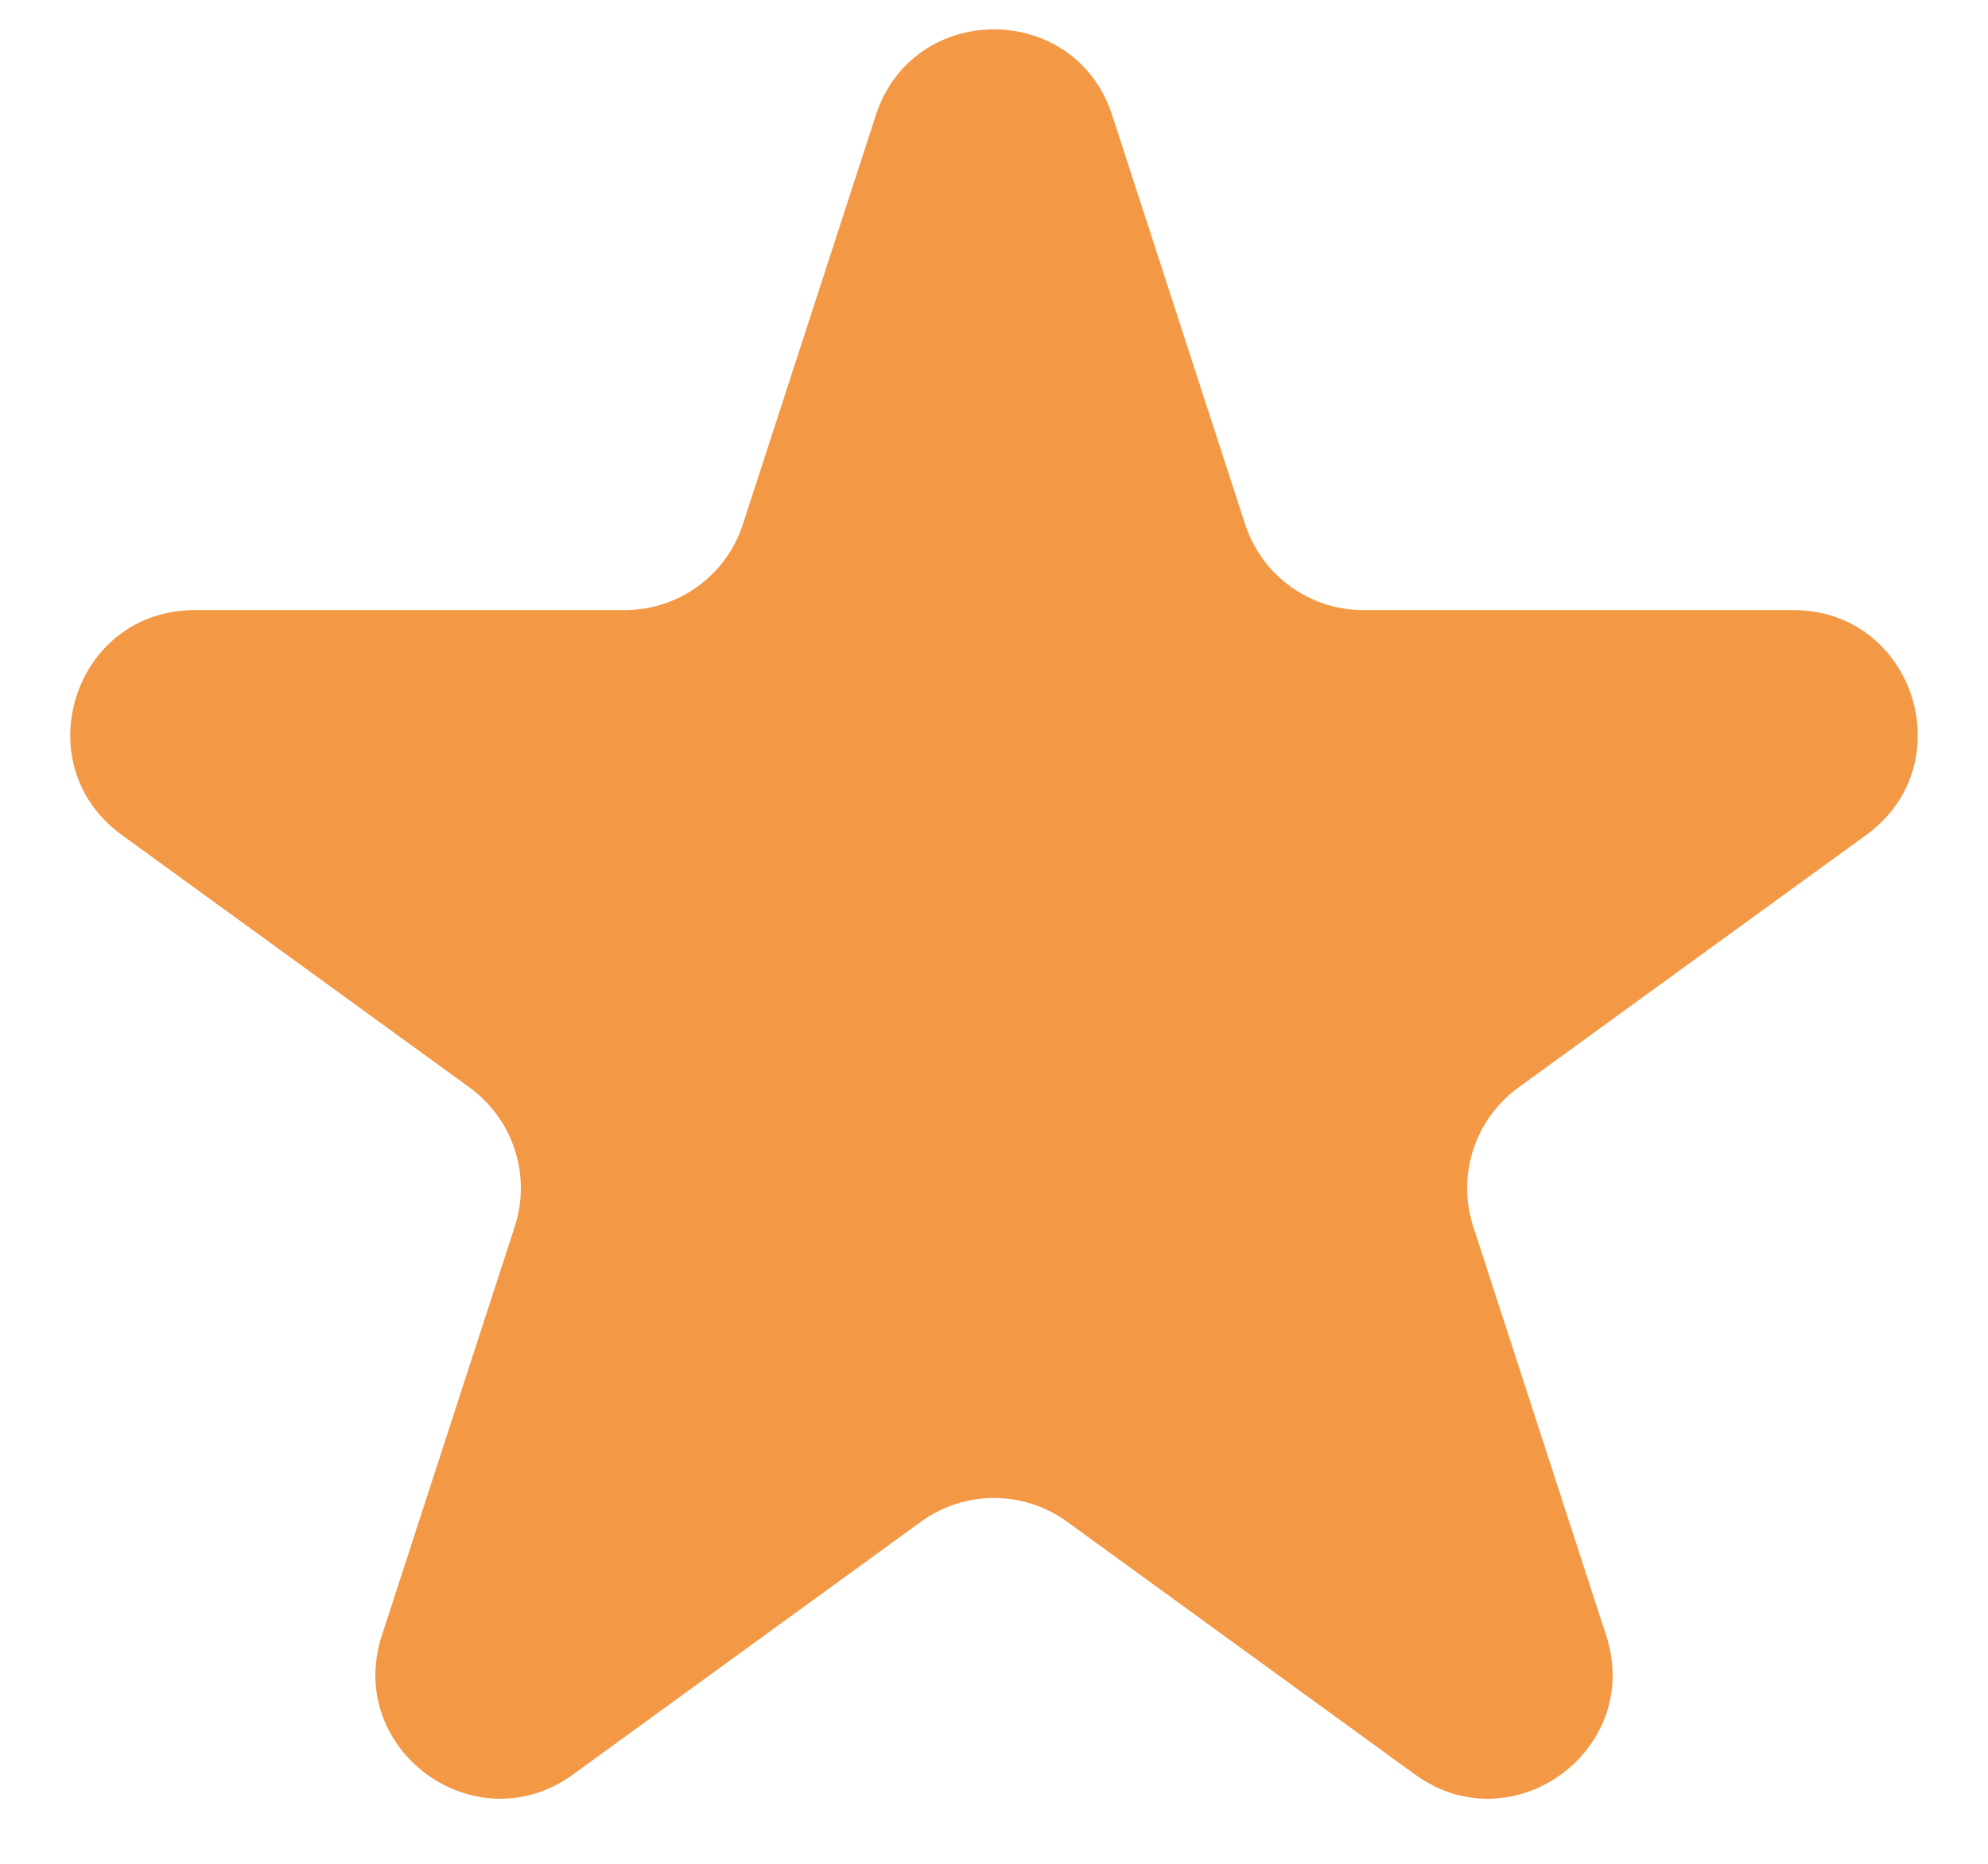
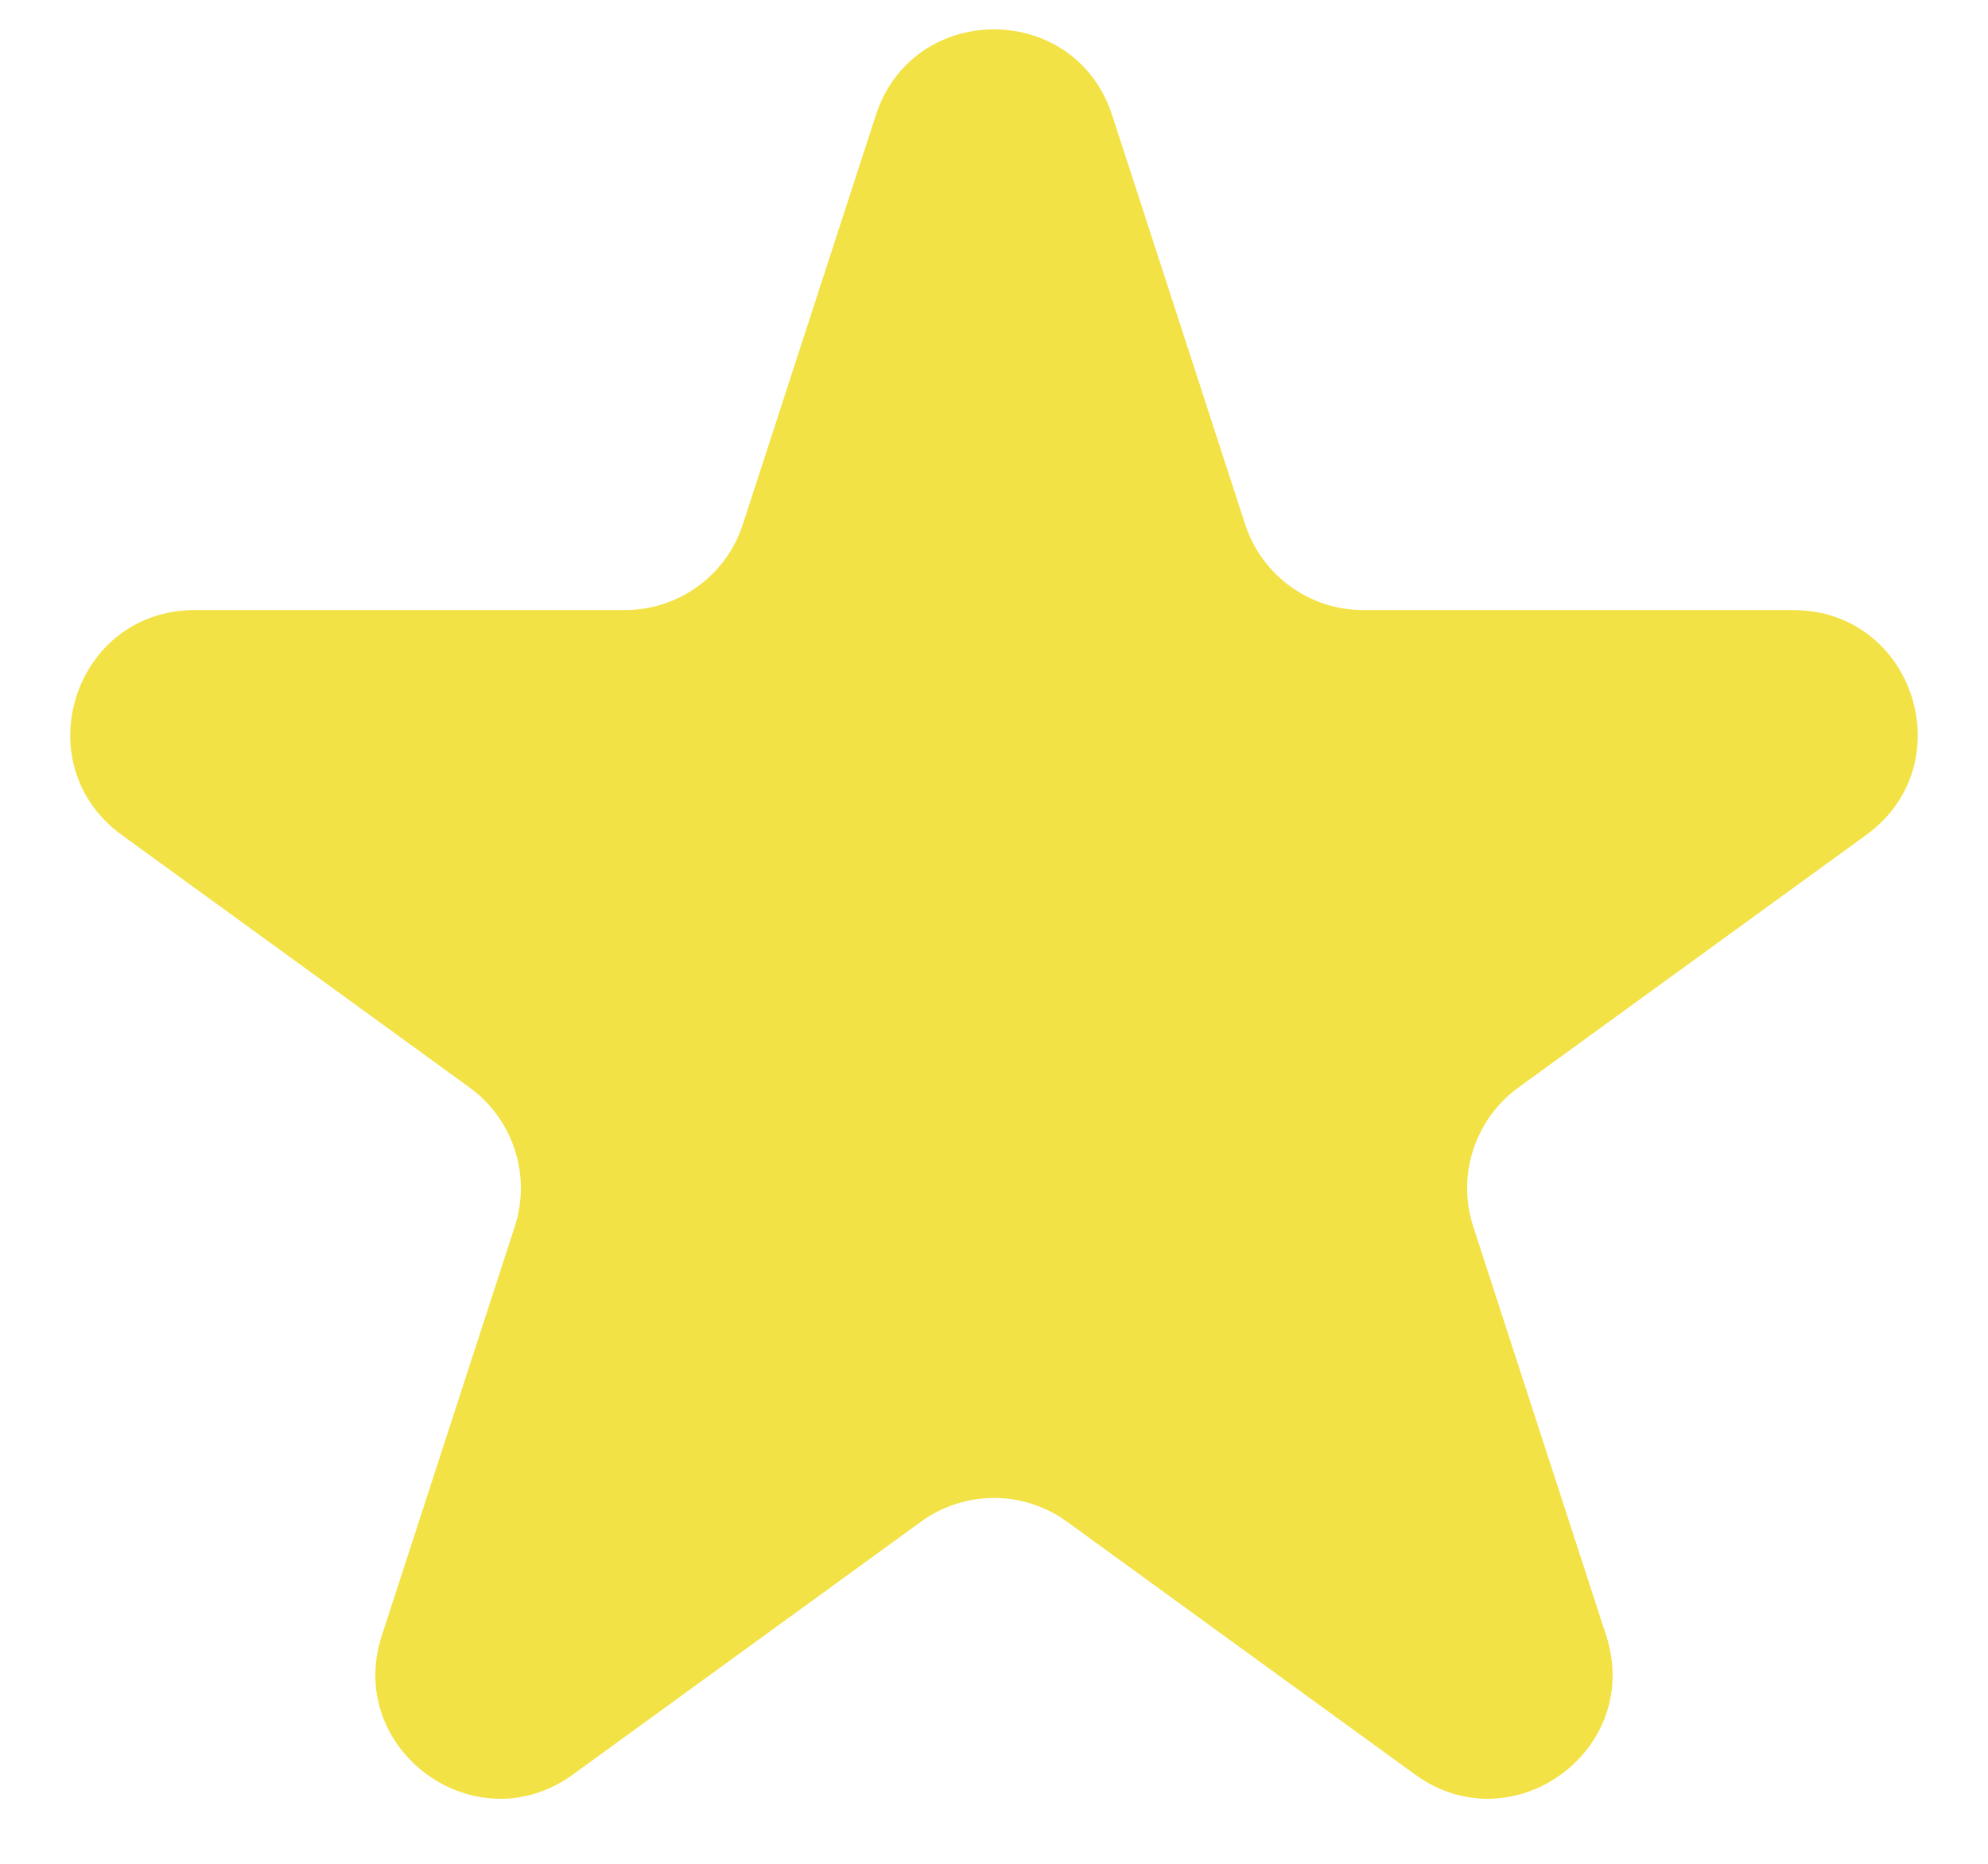
<svg xmlns="http://www.w3.org/2000/svg" width="16" height="15" viewBox="0 0 16 15" fill="none">
-   <path d="M7.049 0.927C7.348 0.006 8.652 0.006 8.951 0.927L10.021 4.219C10.155 4.631 10.539 4.91 10.972 4.91H14.433C15.402 4.91 15.804 6.149 15.021 6.719L12.22 8.753C11.87 9.008 11.723 9.459 11.857 9.871L12.927 13.163C13.226 14.084 12.172 14.851 11.388 14.281L8.588 12.247C8.237 11.992 7.763 11.992 7.412 12.247L4.612 14.281C3.828 14.851 2.774 14.084 3.073 13.163L4.143 9.871C4.277 9.459 4.13 9.008 3.78 8.753L0.979 6.719C0.196 6.149 0.598 4.91 1.567 4.91H5.028C5.462 4.91 5.846 4.631 5.979 4.219L7.049 0.927Z" fill="#F39946" />
+   <path d="M7.049 0.927C7.348 0.006 8.652 0.006 8.951 0.927L10.021 4.219C10.155 4.631 10.539 4.91 10.972 4.91H14.433C15.402 4.91 15.804 6.149 15.021 6.719L12.22 8.753C11.87 9.008 11.723 9.459 11.857 9.871L12.927 13.163C13.226 14.084 12.172 14.851 11.388 14.281L8.588 12.247C8.237 11.992 7.763 11.992 7.412 12.247L4.612 14.281C3.828 14.851 2.774 14.084 3.073 13.163L4.143 9.871C4.277 9.459 4.13 9.008 3.78 8.753L0.979 6.719C0.196 6.149 0.598 4.91 1.567 4.91H5.028C5.462 4.91 5.846 4.631 5.979 4.219L7.049 0.927Z" fill="#F3E246" />
</svg>
